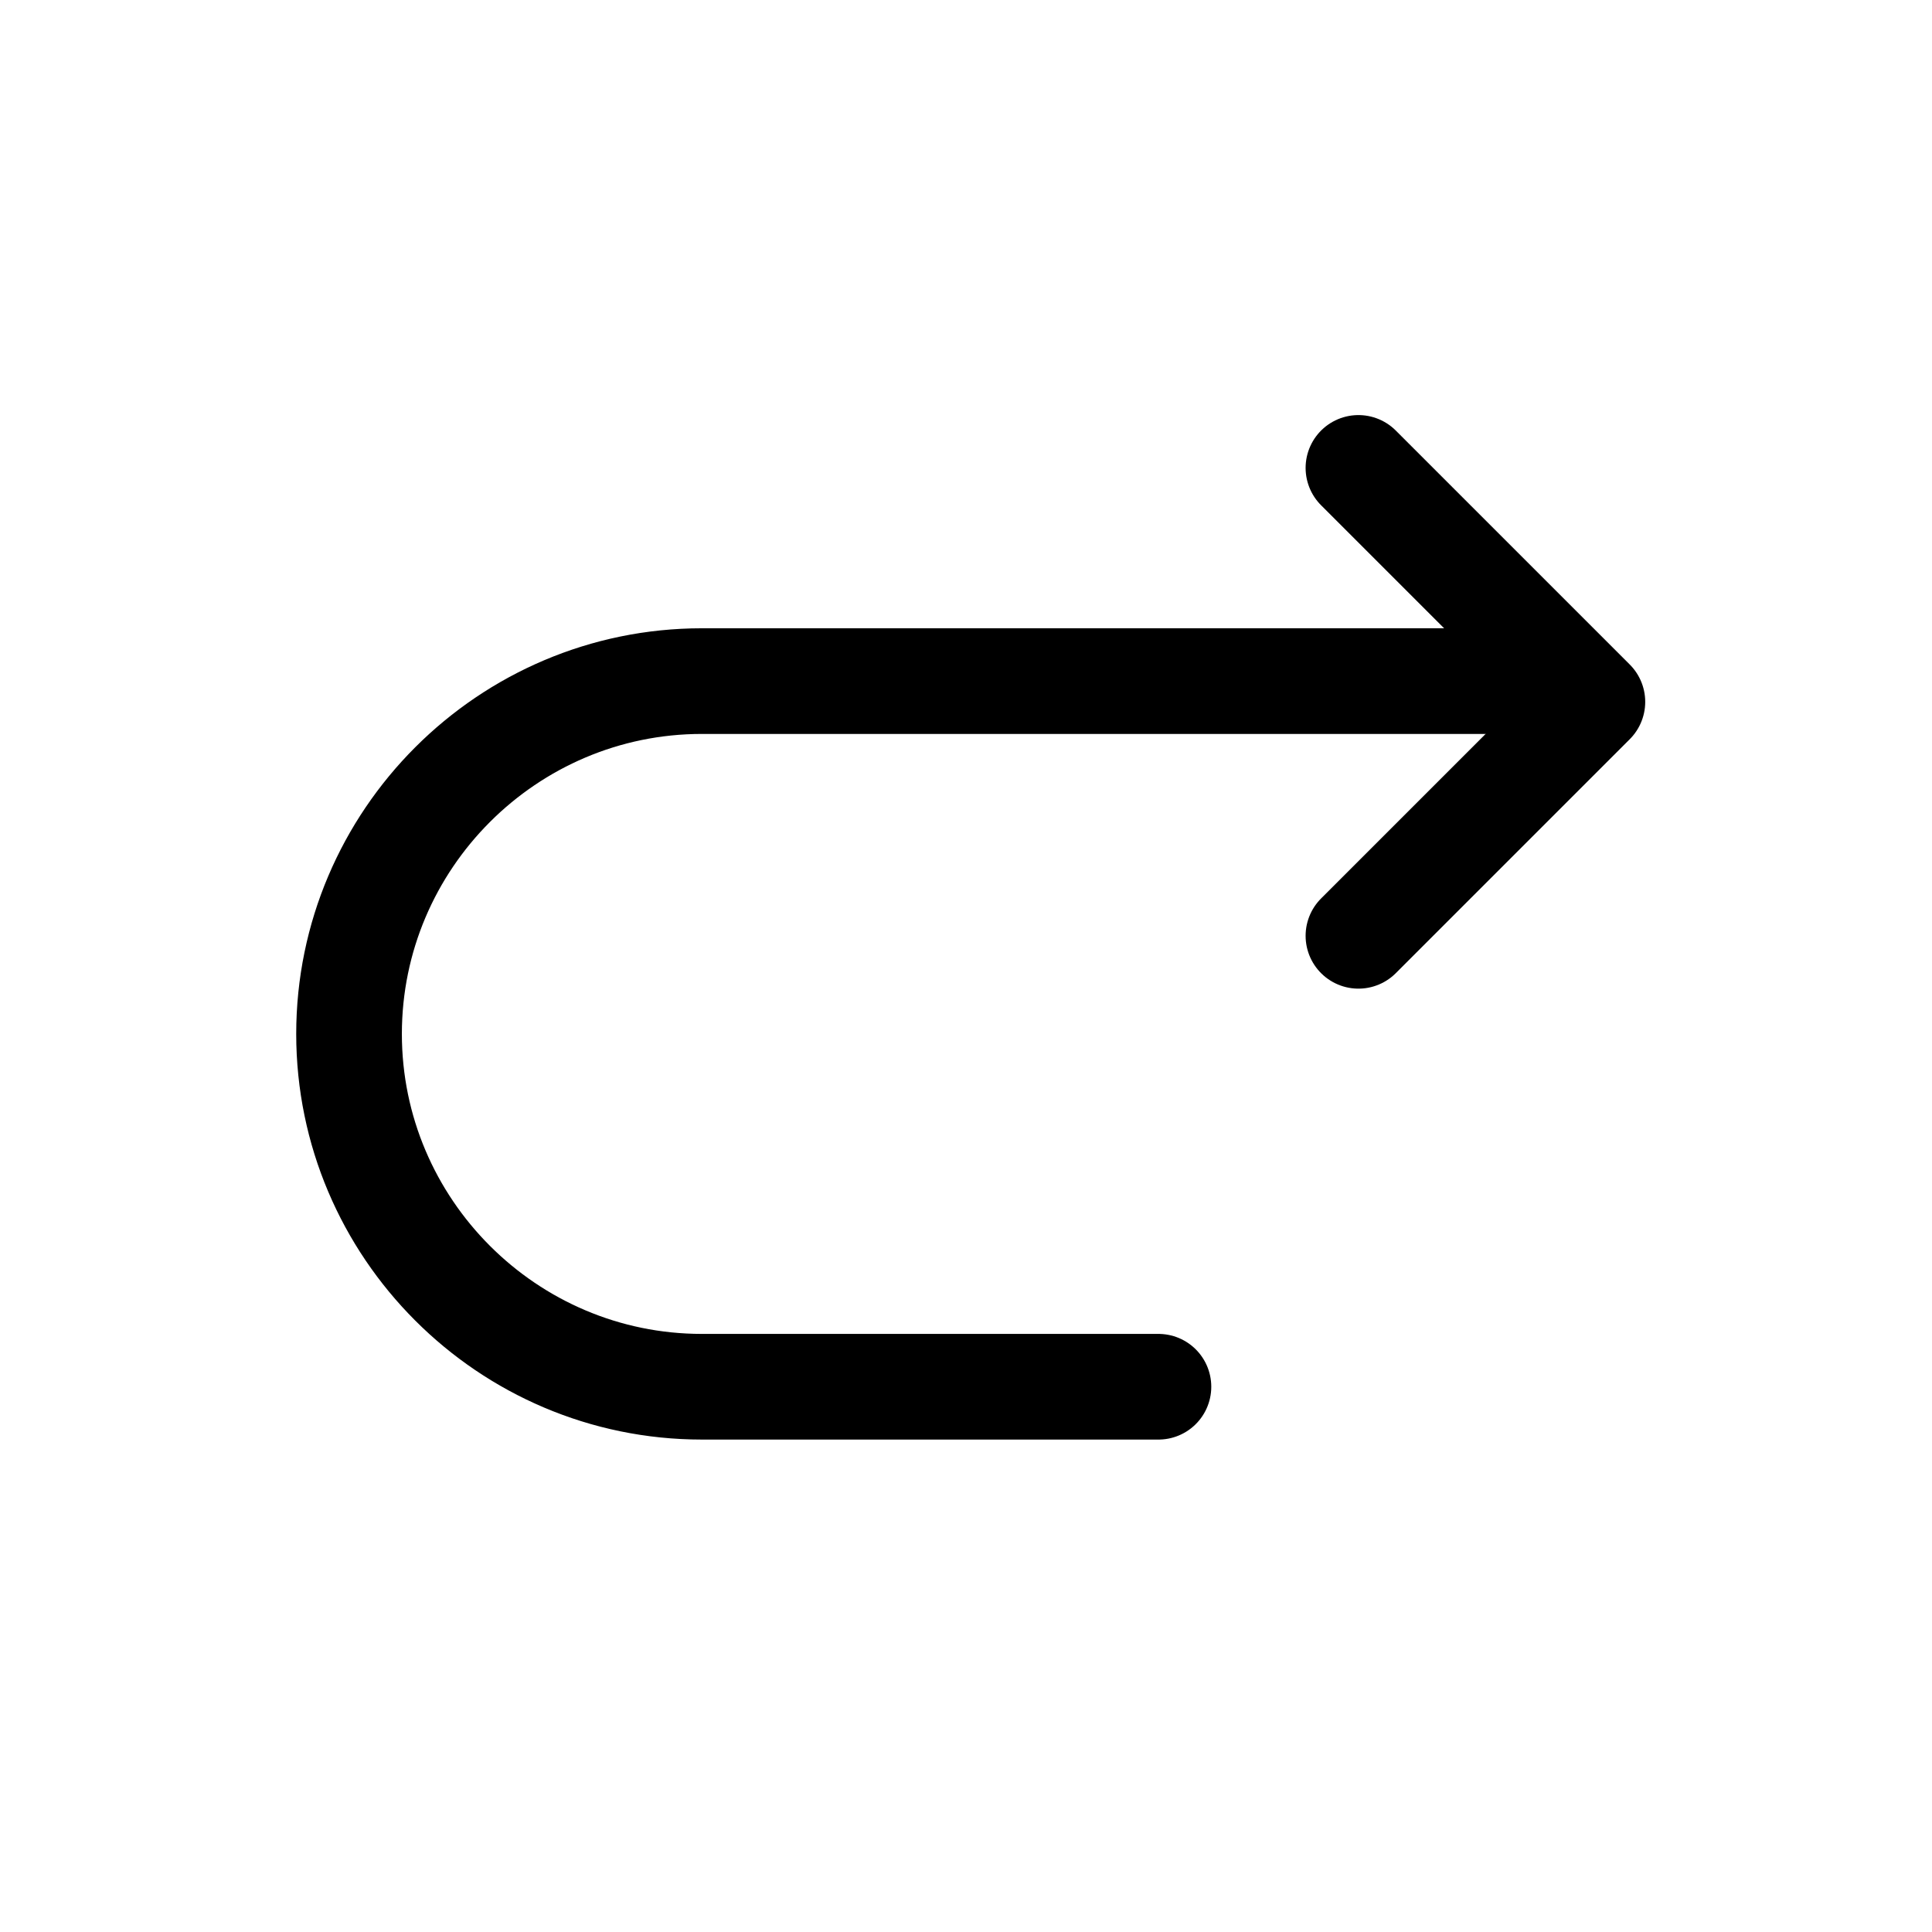
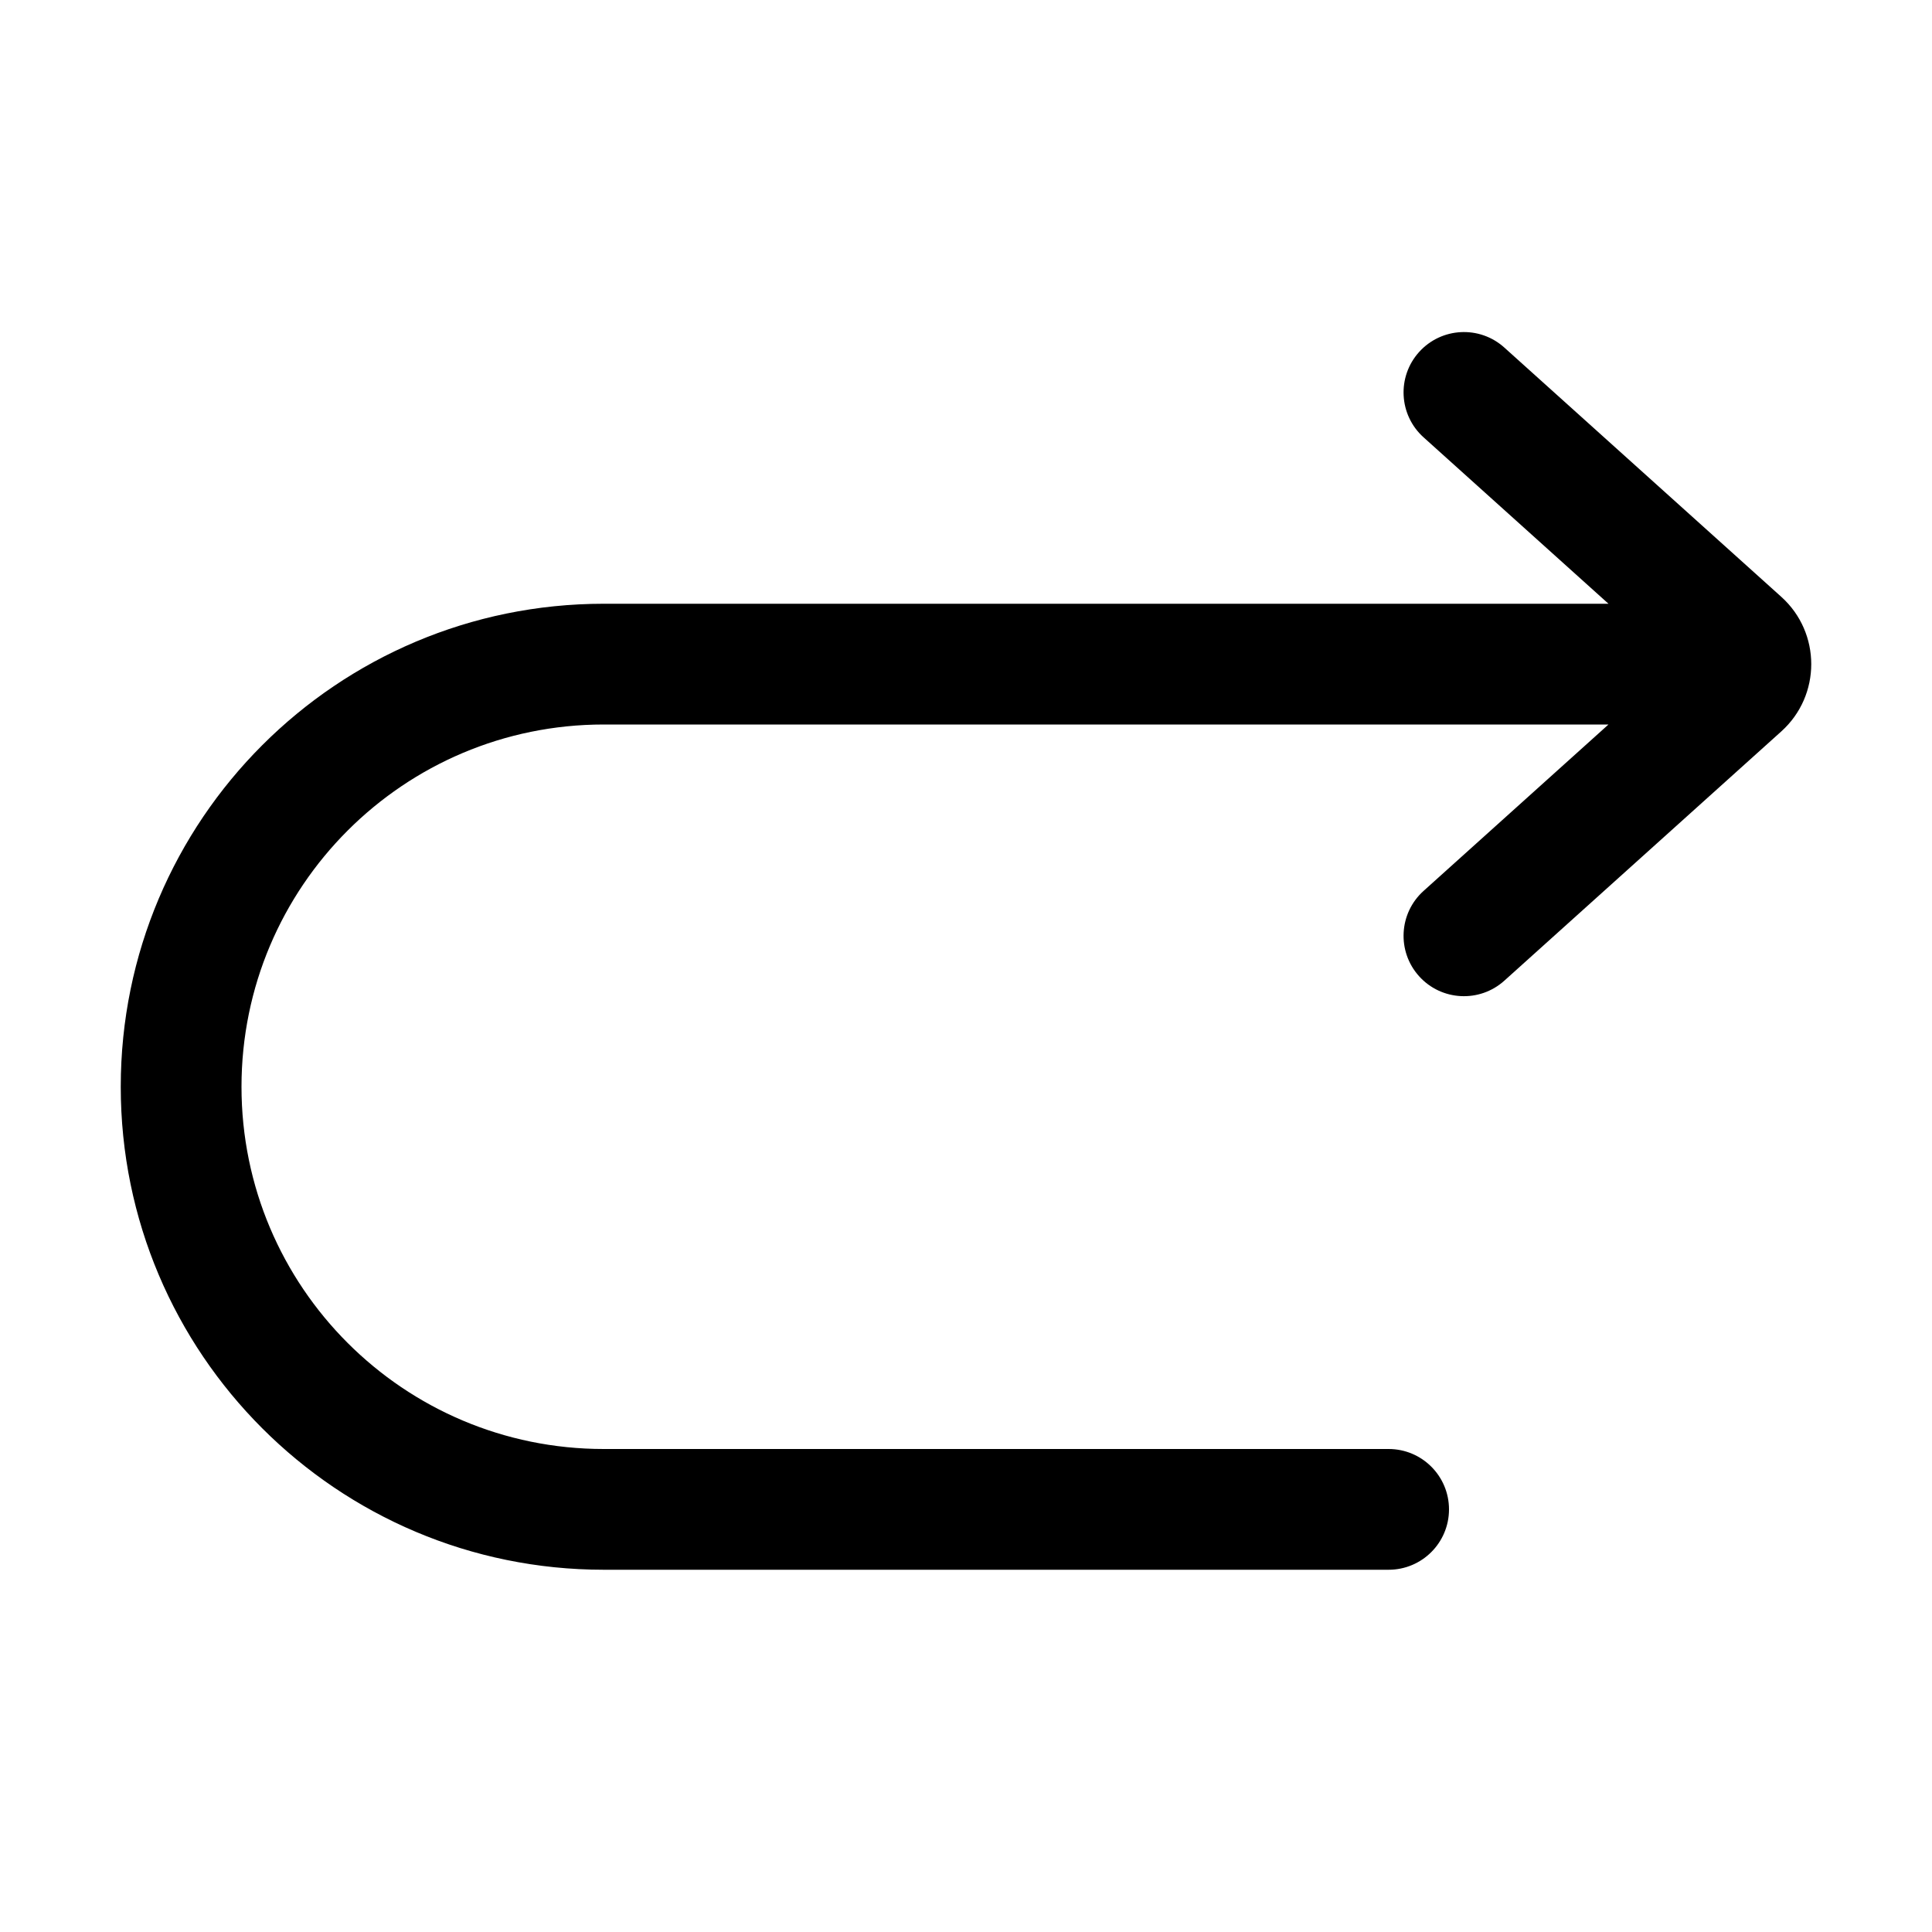
- <svg xmlns="http://www.w3.org/2000/svg" viewBox="0 0 1024 1024" width="1024" height="1024">
-   <path d="M614 735H372C269 735 185 651 185 548S269 361 372 361H821" fill="none" stroke="#000000" stroke-width="56" stroke-linecap="round" stroke-linejoin="round" />
-   <path d="M720 248L844 372L720 496" fill="none" stroke="#000000" stroke-width="56" stroke-linecap="round" stroke-linejoin="round" />
+ <svg xmlns="http://www.w3.org/2000/svg" width="512" height="512" viewBox="0 0 512 512" fill="none">
+   <path fill-rule="evenodd" clip-rule="evenodd" d="M376.066 93.297C370.155 99.865 370.687 109.981 377.255 115.893L426.263 160H160C89.308 160 32 217.308 32 288C32 358.693 89.308 416 160 416H368C376.837 416 384 408.837 384 400C384 391.164 376.837 384 368 384H160C106.981 384 64 341.019 64 288C64 234.981 106.981 192 160 192H426.263L377.255 236.107C370.687 242.019 370.155 252.135 376.066 258.704C381.977 265.272 392.094 265.804 398.662 259.893L472.055 193.839C482.648 184.305 482.648 167.695 472.055 158.161L469.52 160.978L472.055 158.161L398.662 92.107C392.094 86.196 381.977 86.728 376.066 93.297Z" fill="black" />
</svg>
